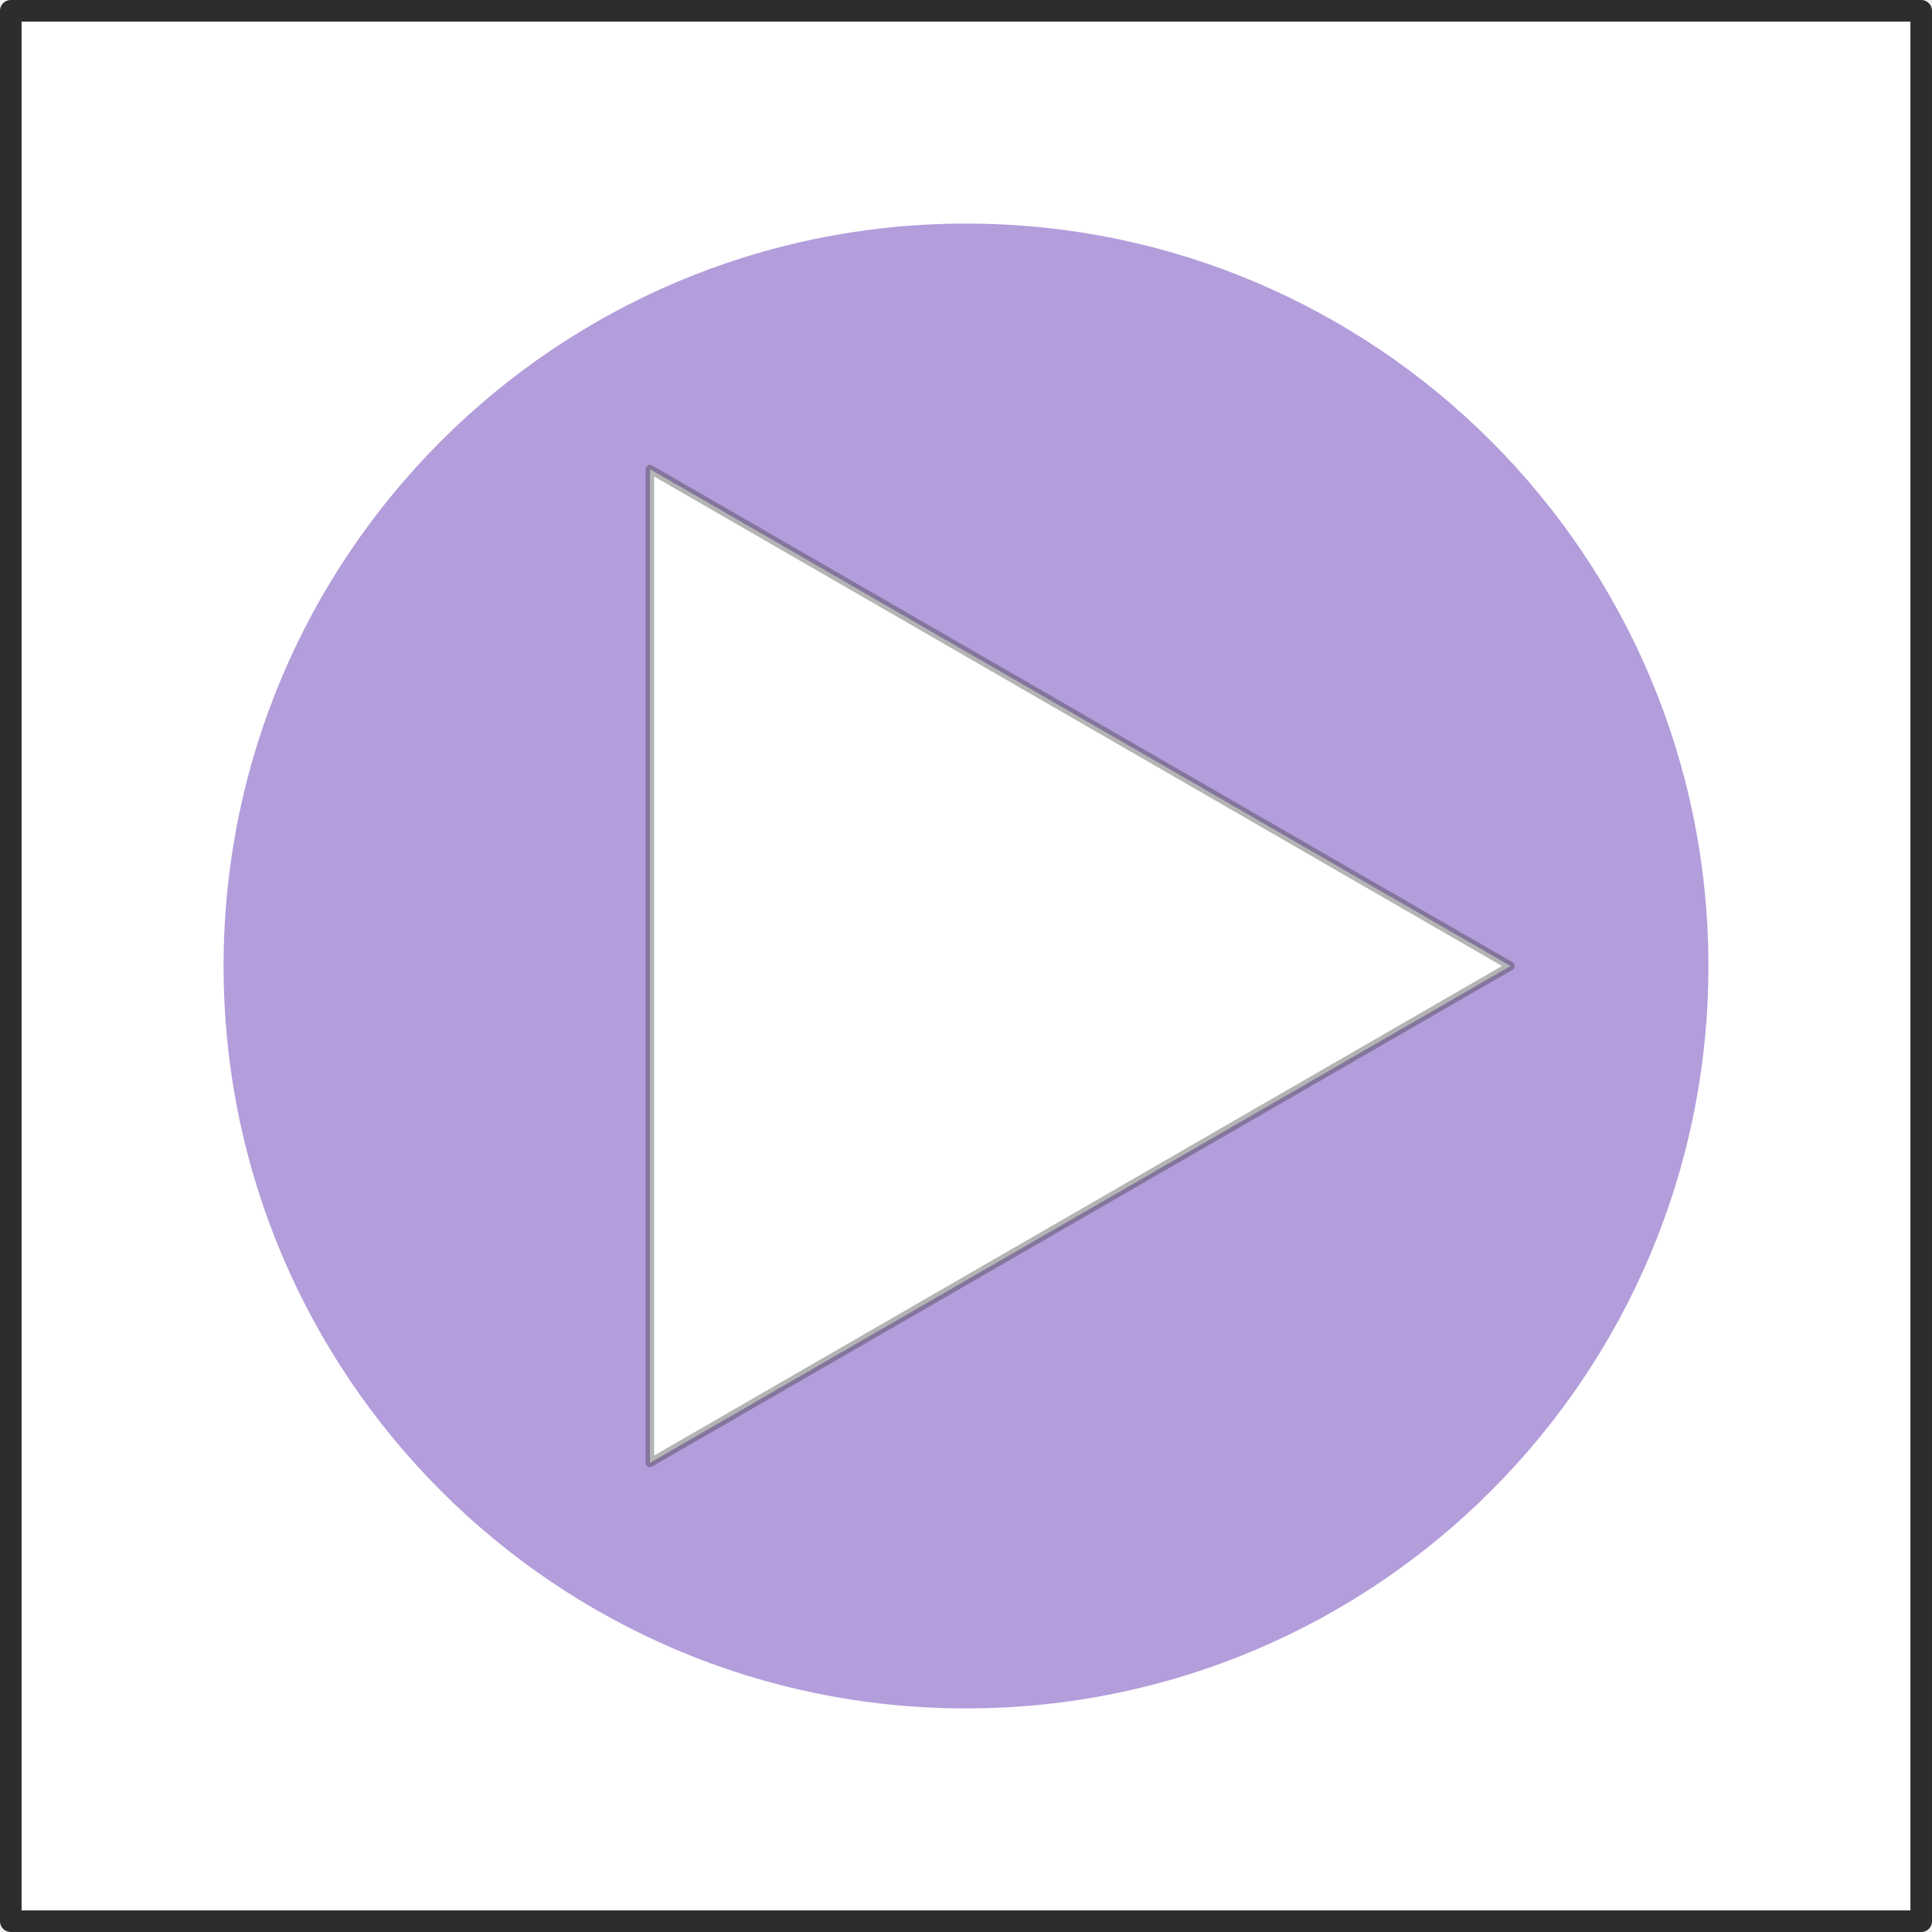
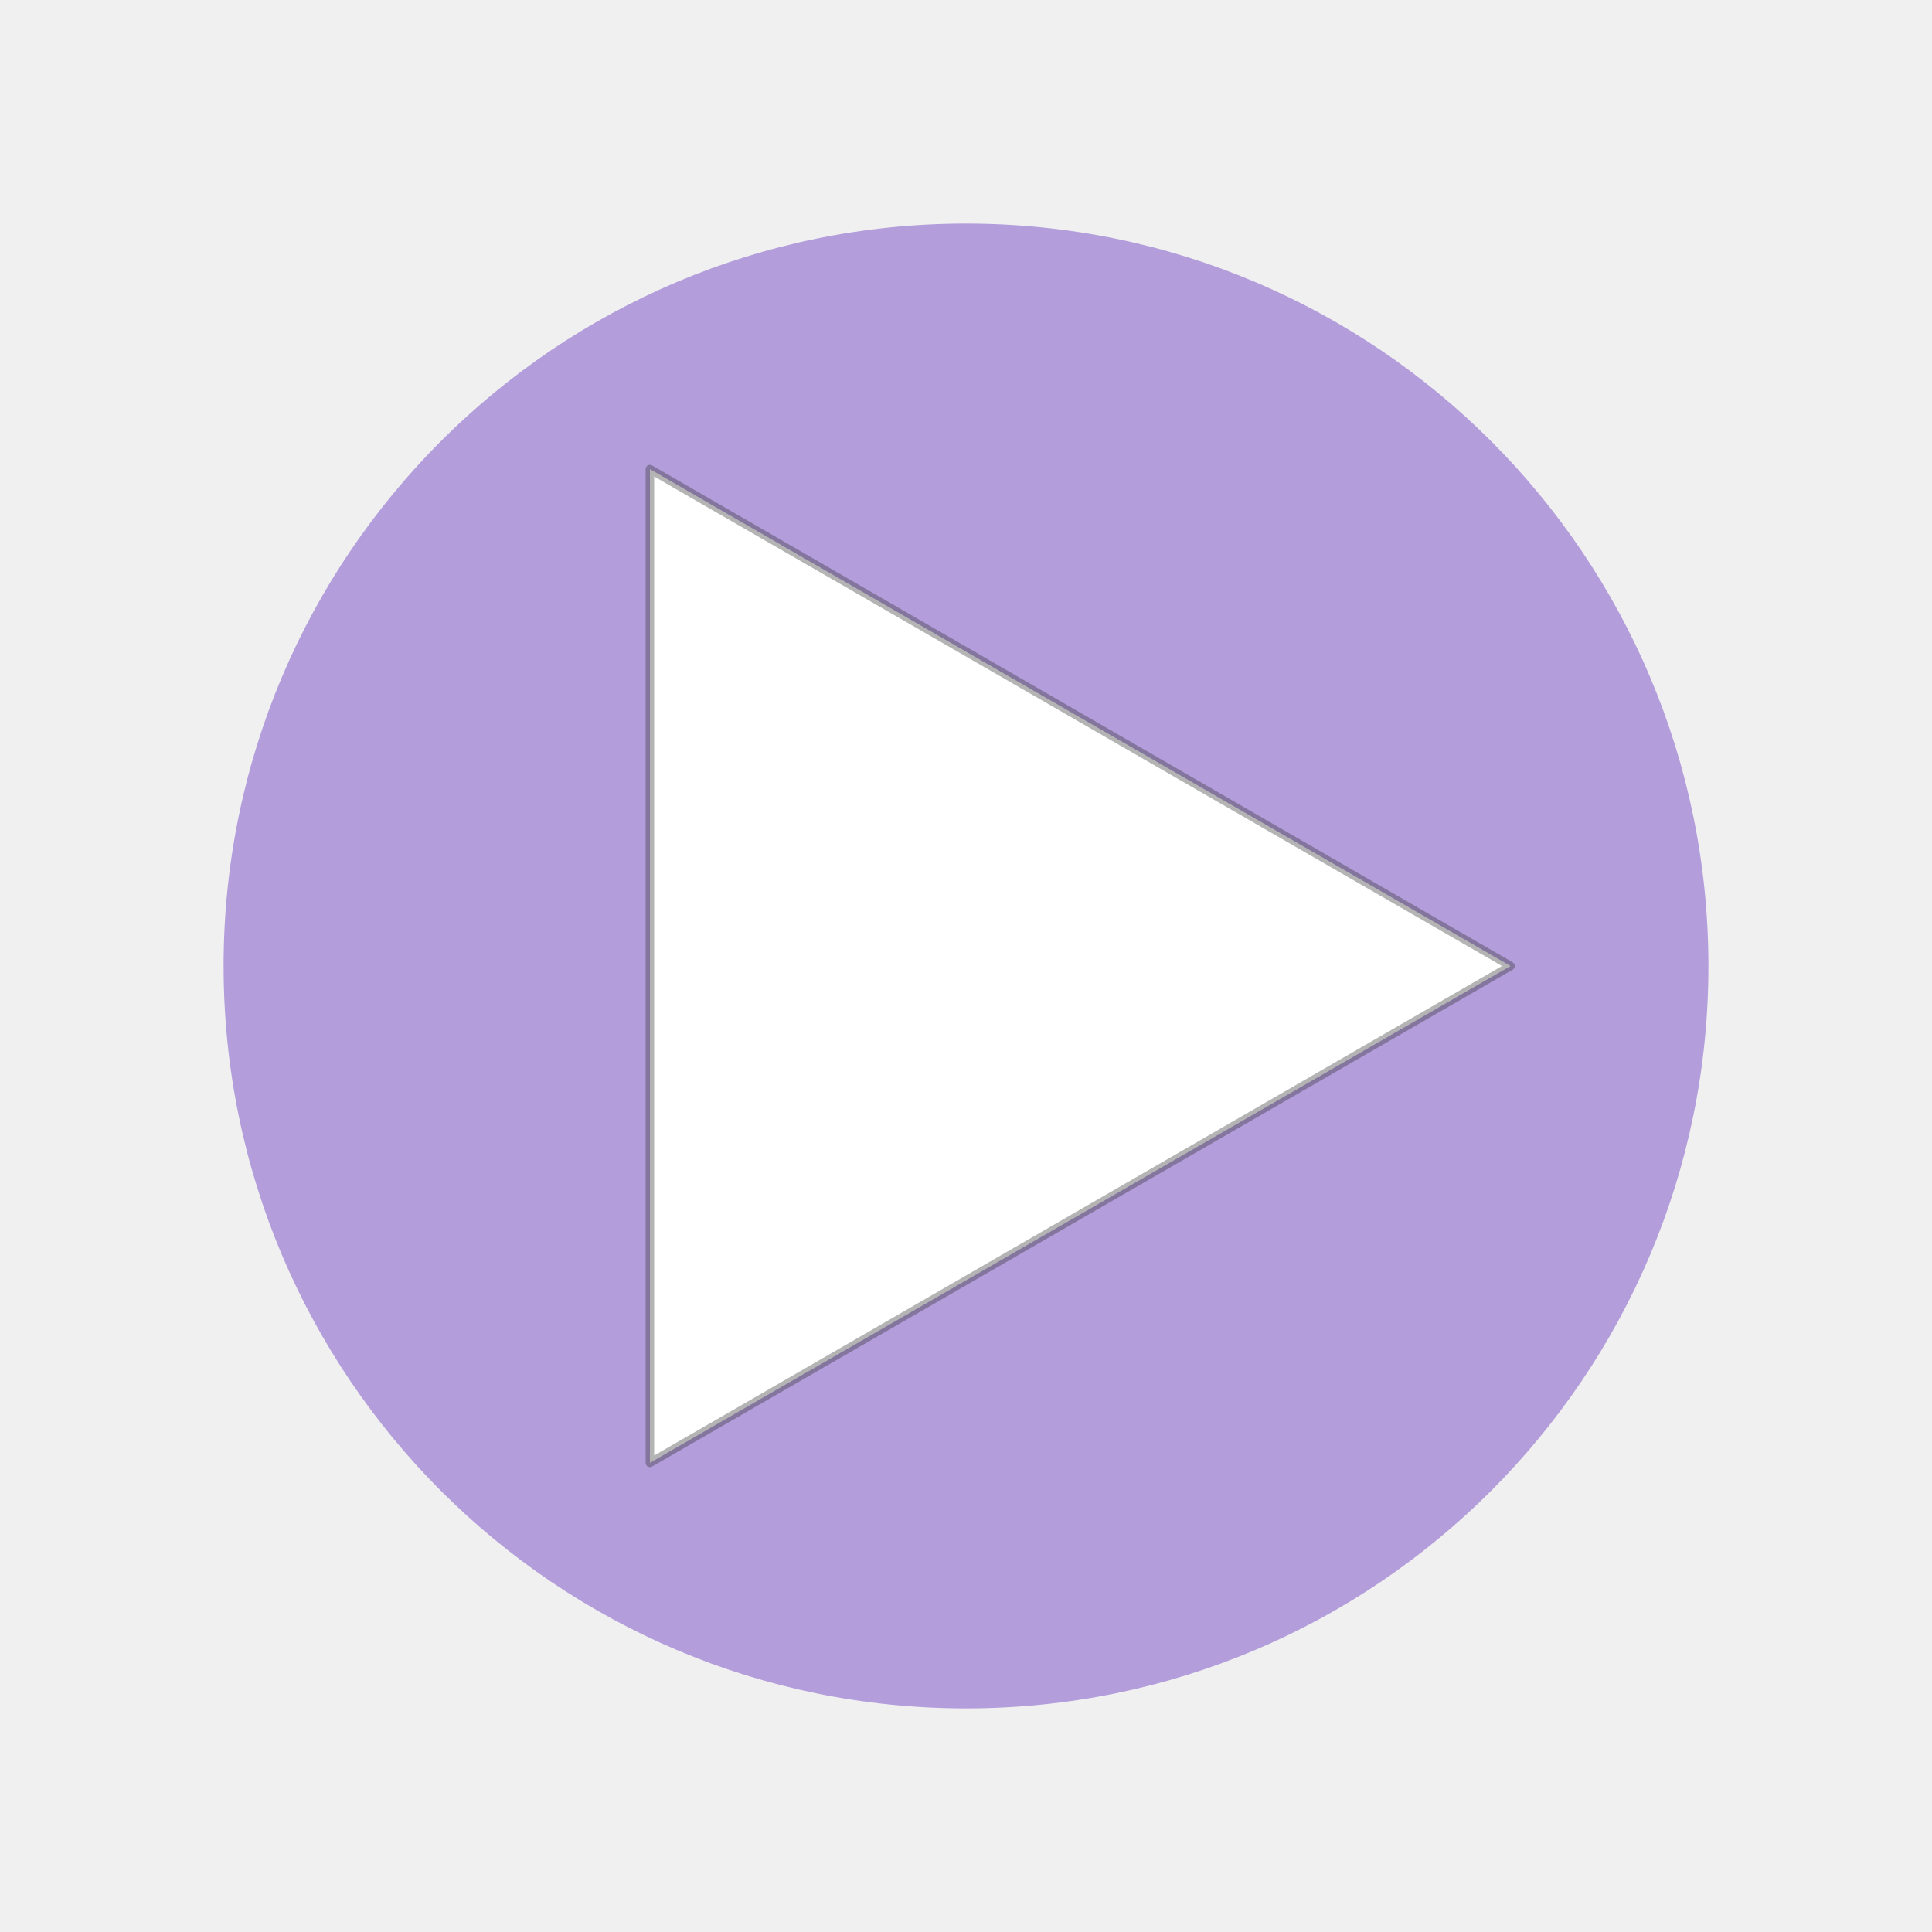
<svg xmlns="http://www.w3.org/2000/svg" width="179.019mm" height="179.019mm" viewBox="0 0 179.019 179.019" version="1.1" id="svg8">
  <defs id="defs2" />
  <g id="layer1" transform="translate(-9.52021,-44.96068)">
    <g id="g4793">
-       <g id="g4799">
-         <rect style="opacity:1;fill:#ffffff;fill-opacity:1;fill-rule:nonzero;stroke:#2d2d2d;stroke-width:2;stroke-linecap:butt;stroke-linejoin:round;stroke-miterlimit:4;stroke-dasharray:none;stroke-dashoffset:12;stroke-opacity:1" id="rect4763" width="177.019" height="177.019" x="10.52" y="45.961" />
-         <g id="g4767">
-           <circle r="68.792" cy="134.47" cx="99.03" id="path4747" style="opacity:1;fill:#b39ddb;fill-opacity:1;fill-rule:nonzero;stroke:#b39ddb;stroke-width:1;stroke-linecap:butt;stroke-linejoin:round;stroke-miterlimit:4;stroke-dasharray:none;stroke-dashoffset:12;stroke-opacity:0" />
-           <path d="m 69.741,180.51 0,-92.08 79.744,46.04 z" id="path4749" style="opacity:1;fill:#ffffff;fill-opacity:1;fill-rule:nonzero;stroke:#2d2d2d;stroke-width:0.789;stroke-linecap:butt;stroke-linejoin:round;stroke-miterlimit:4;stroke-dasharray:none;stroke-dashoffset:12;stroke-opacity:0.354" />
-         </g>
+       <rect y="45.961" x="10.52" height="177.019" width="177.019" id="rect4763" style="opacity:1;fill:none;fill-opacity:1;fill-rule:nonzero;stroke:none;stroke-width:2;stroke-linecap:butt;stroke-linejoin:round;stroke-miterlimit:4;stroke-dasharray:none;stroke-dashoffset:12;stroke-opacity:1" />
+       <g id="g4767">
+         <circle style="opacity:1;fill:#b39ddb;fill-opacity:1;fill-rule:nonzero;stroke:#b39ddb;stroke-width:1;stroke-linecap:butt;stroke-linejoin:round;stroke-miterlimit:4;stroke-dasharray:none;stroke-dashoffset:12;stroke-opacity:0" id="path4747" cx="99.03" cy="134.47" r="68.792" />
+         <path style="opacity:1;fill:#ffffff;fill-opacity:1;fill-rule:nonzero;stroke:#2d2d2d;stroke-width:0.789;stroke-linecap:butt;stroke-linejoin:round;stroke-miterlimit:4;stroke-dasharray:none;stroke-dashoffset:12;stroke-opacity:0.354" id="path4749" d="m 69.741,180.51 0,-92.08 79.744,46.04 z" />
      </g>
    </g>
  </g>
</svg>
